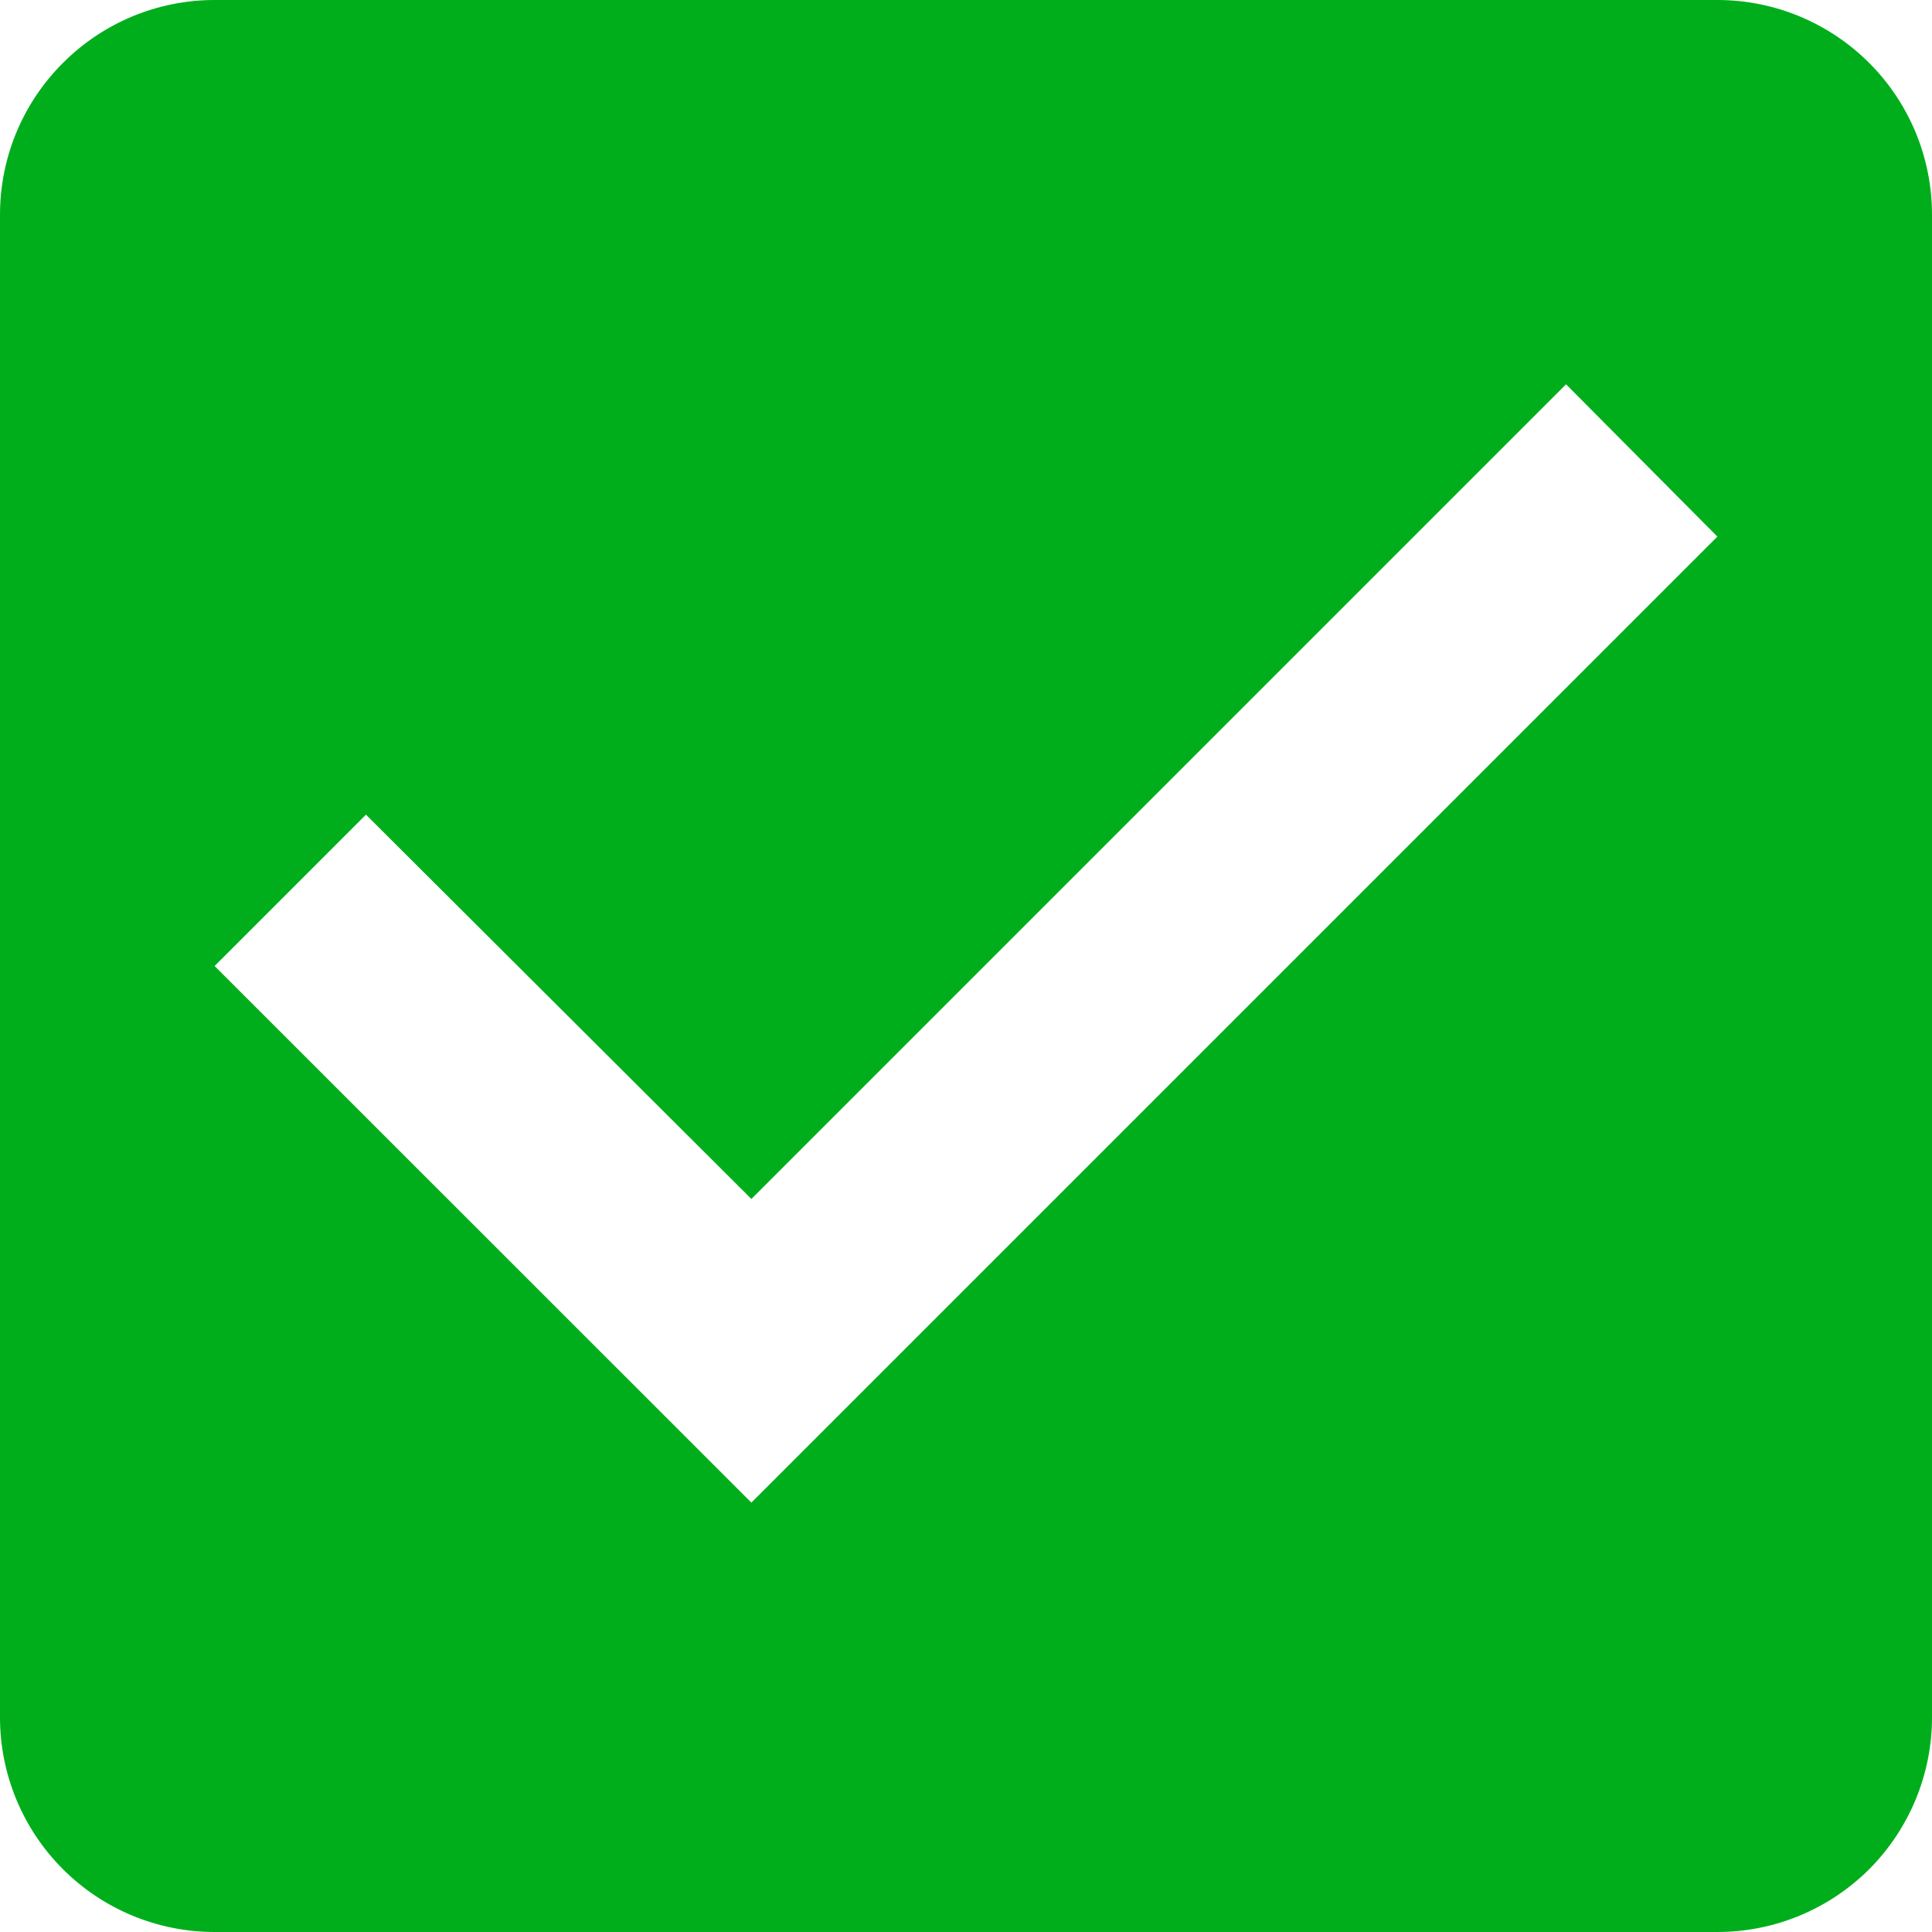
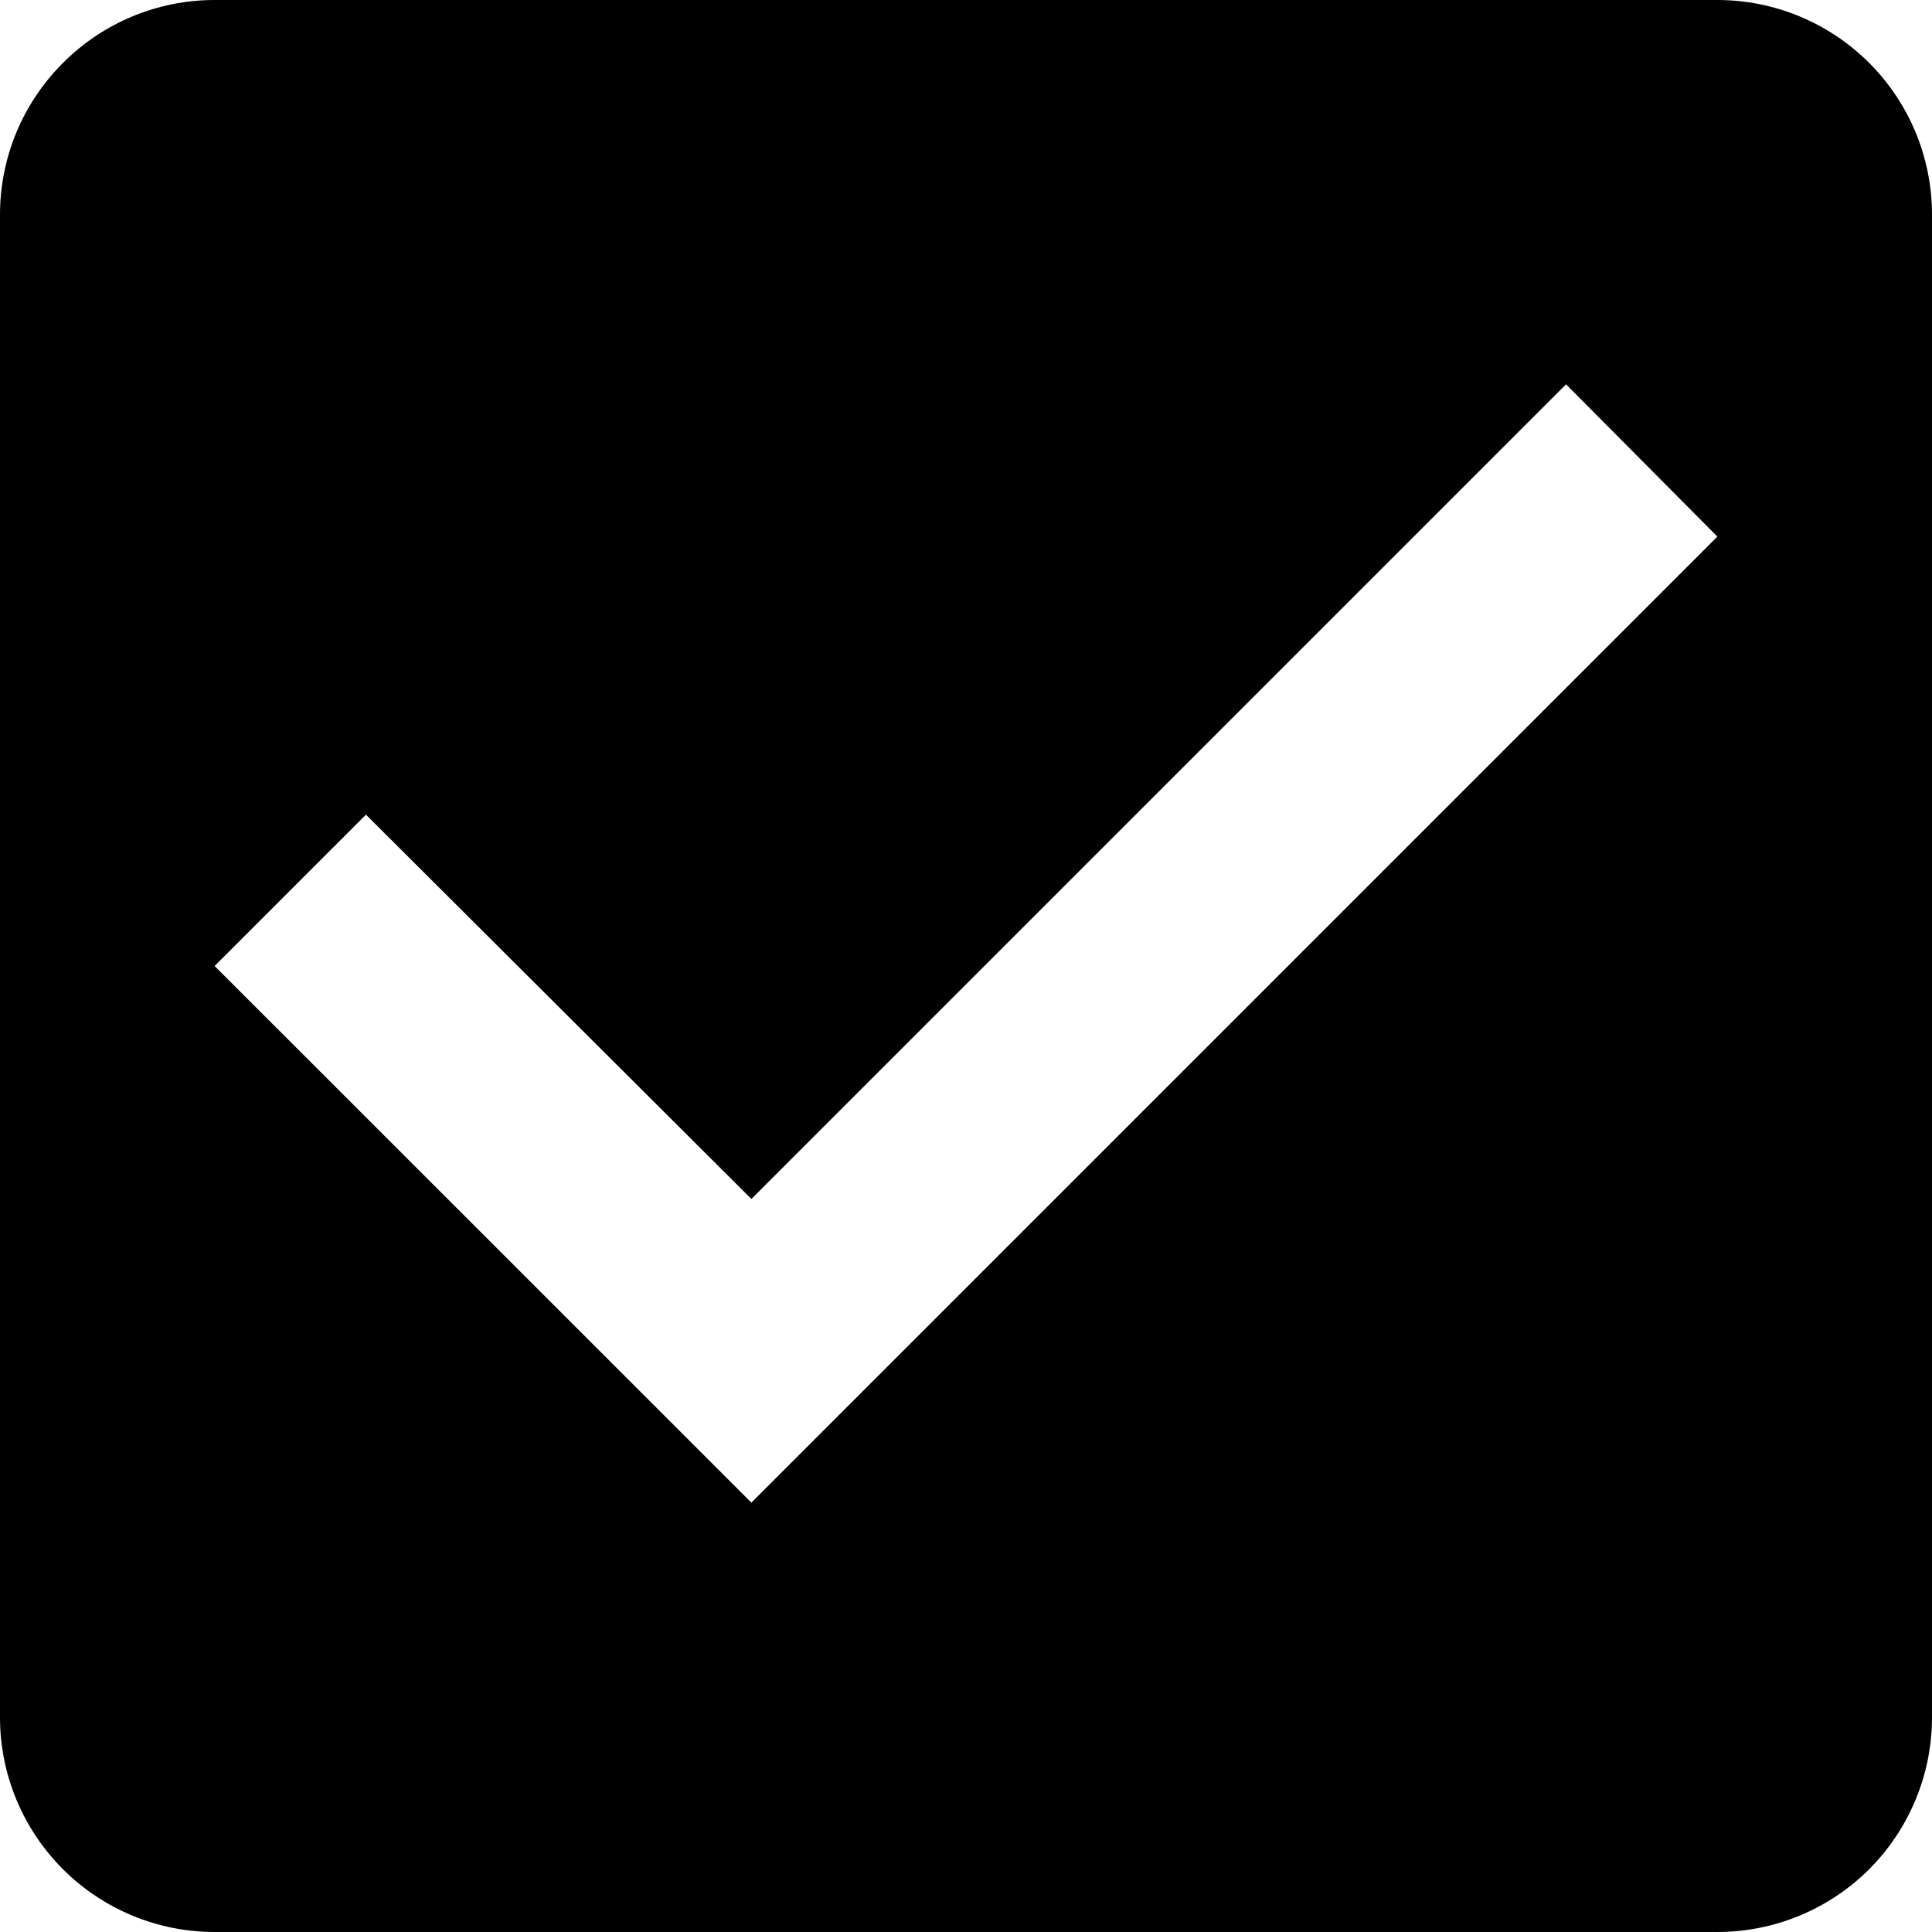
<svg xmlns="http://www.w3.org/2000/svg" width="12" height="12" viewBox="0 0 12 12" fill="none">
-   <path d="M10.667 0H1.333C0.98 0 0.641 0.14 0.391 0.391C0.14 0.641 0 0.98 0 1.333V10.667C0 11.02 0.14 11.359 0.391 11.61C0.641 11.86 0.98 12 1.333 12H10.667C11.02 12 11.359 11.86 11.61 11.61C11.86 11.359 12 11.02 12 10.667V1.333C12 0.98 11.86 0.641 11.61 0.391C11.359 0.14 11.02 0 10.667 0ZM4.667 9.333L1.333 6L2.273 5.06L4.667 7.447L9.727 2.387L10.667 3.333L4.667 9.333Z" fill="#00AE1C" />
+   <path d="M10.667 0H1.333C0.98 0 0.641 0.14 0.391 0.391C0.14 0.641 0 0.98 0 1.333V10.667C0 11.02 0.14 11.359 0.391 11.61C0.641 11.86 0.98 12 1.333 12H10.667C11.02 12 11.359 11.86 11.61 11.61C11.86 11.359 12 11.02 12 10.667V1.333C12 0.98 11.86 0.641 11.61 0.391C11.359 0.14 11.02 0 10.667 0ZM4.667 9.333L1.333 6L2.273 5.06L4.667 7.447L9.727 2.387L10.667 3.333L4.667 9.333Z" fill="currentColor" />
</svg>
